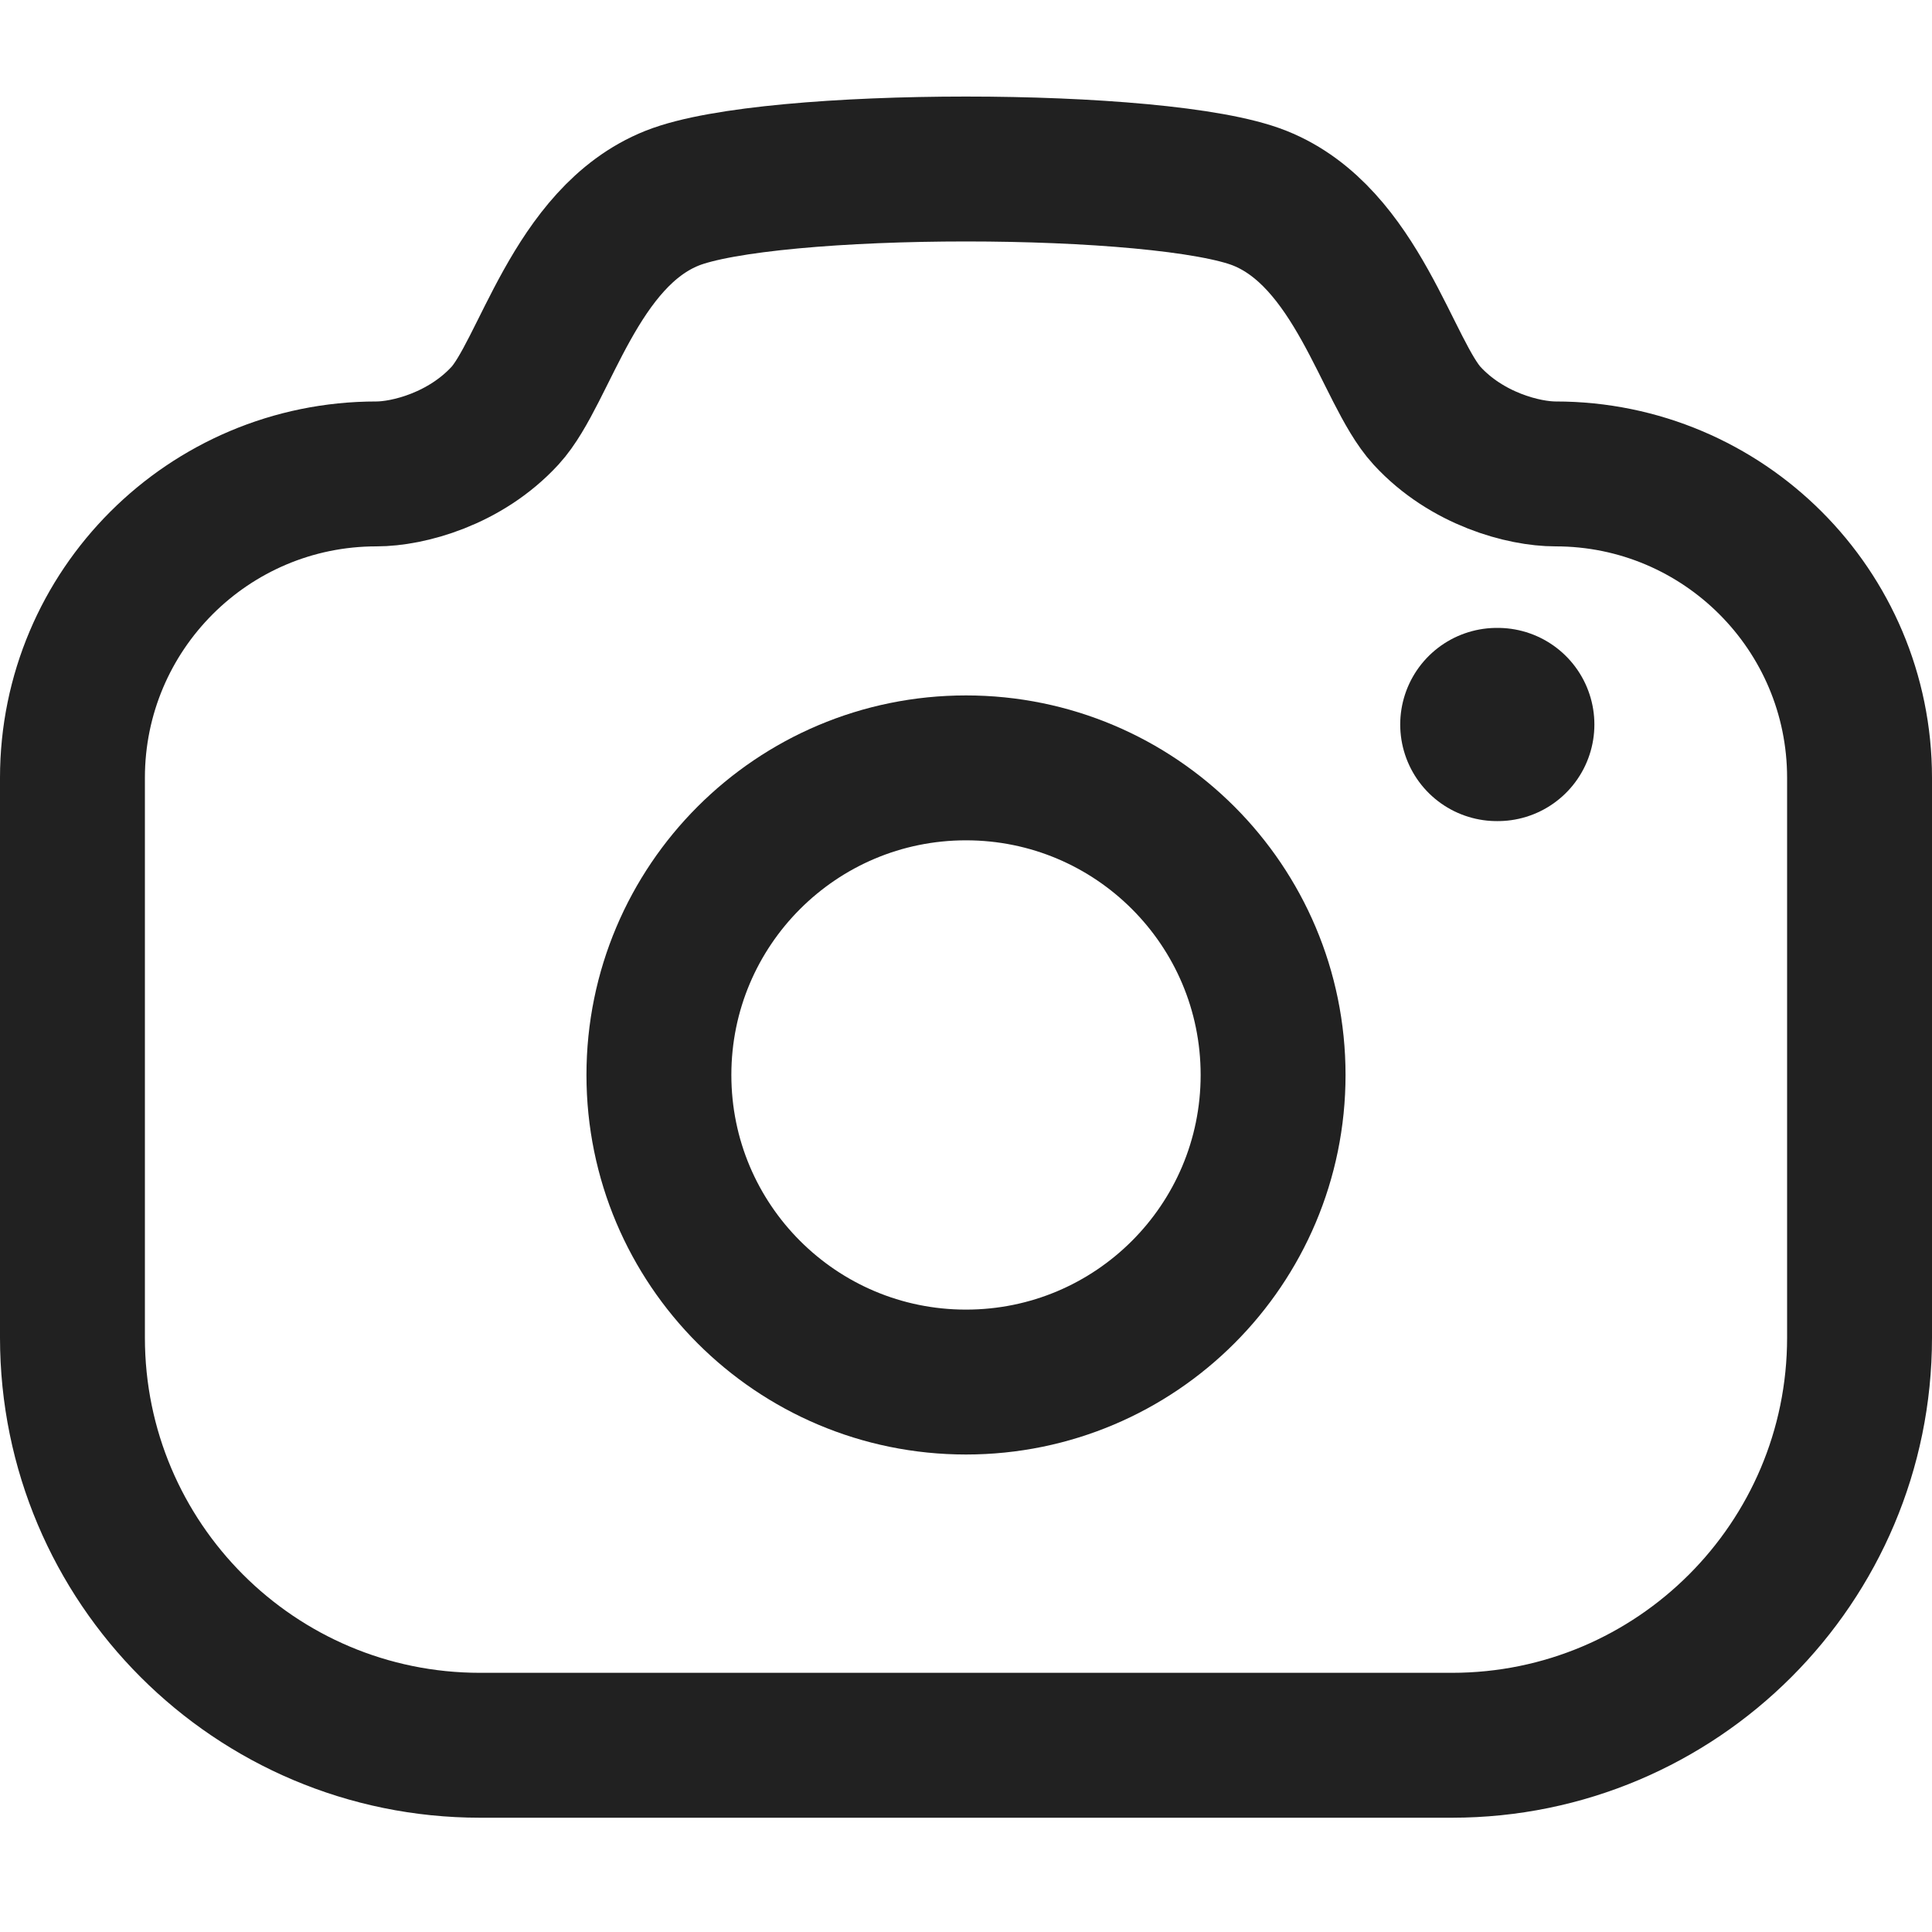
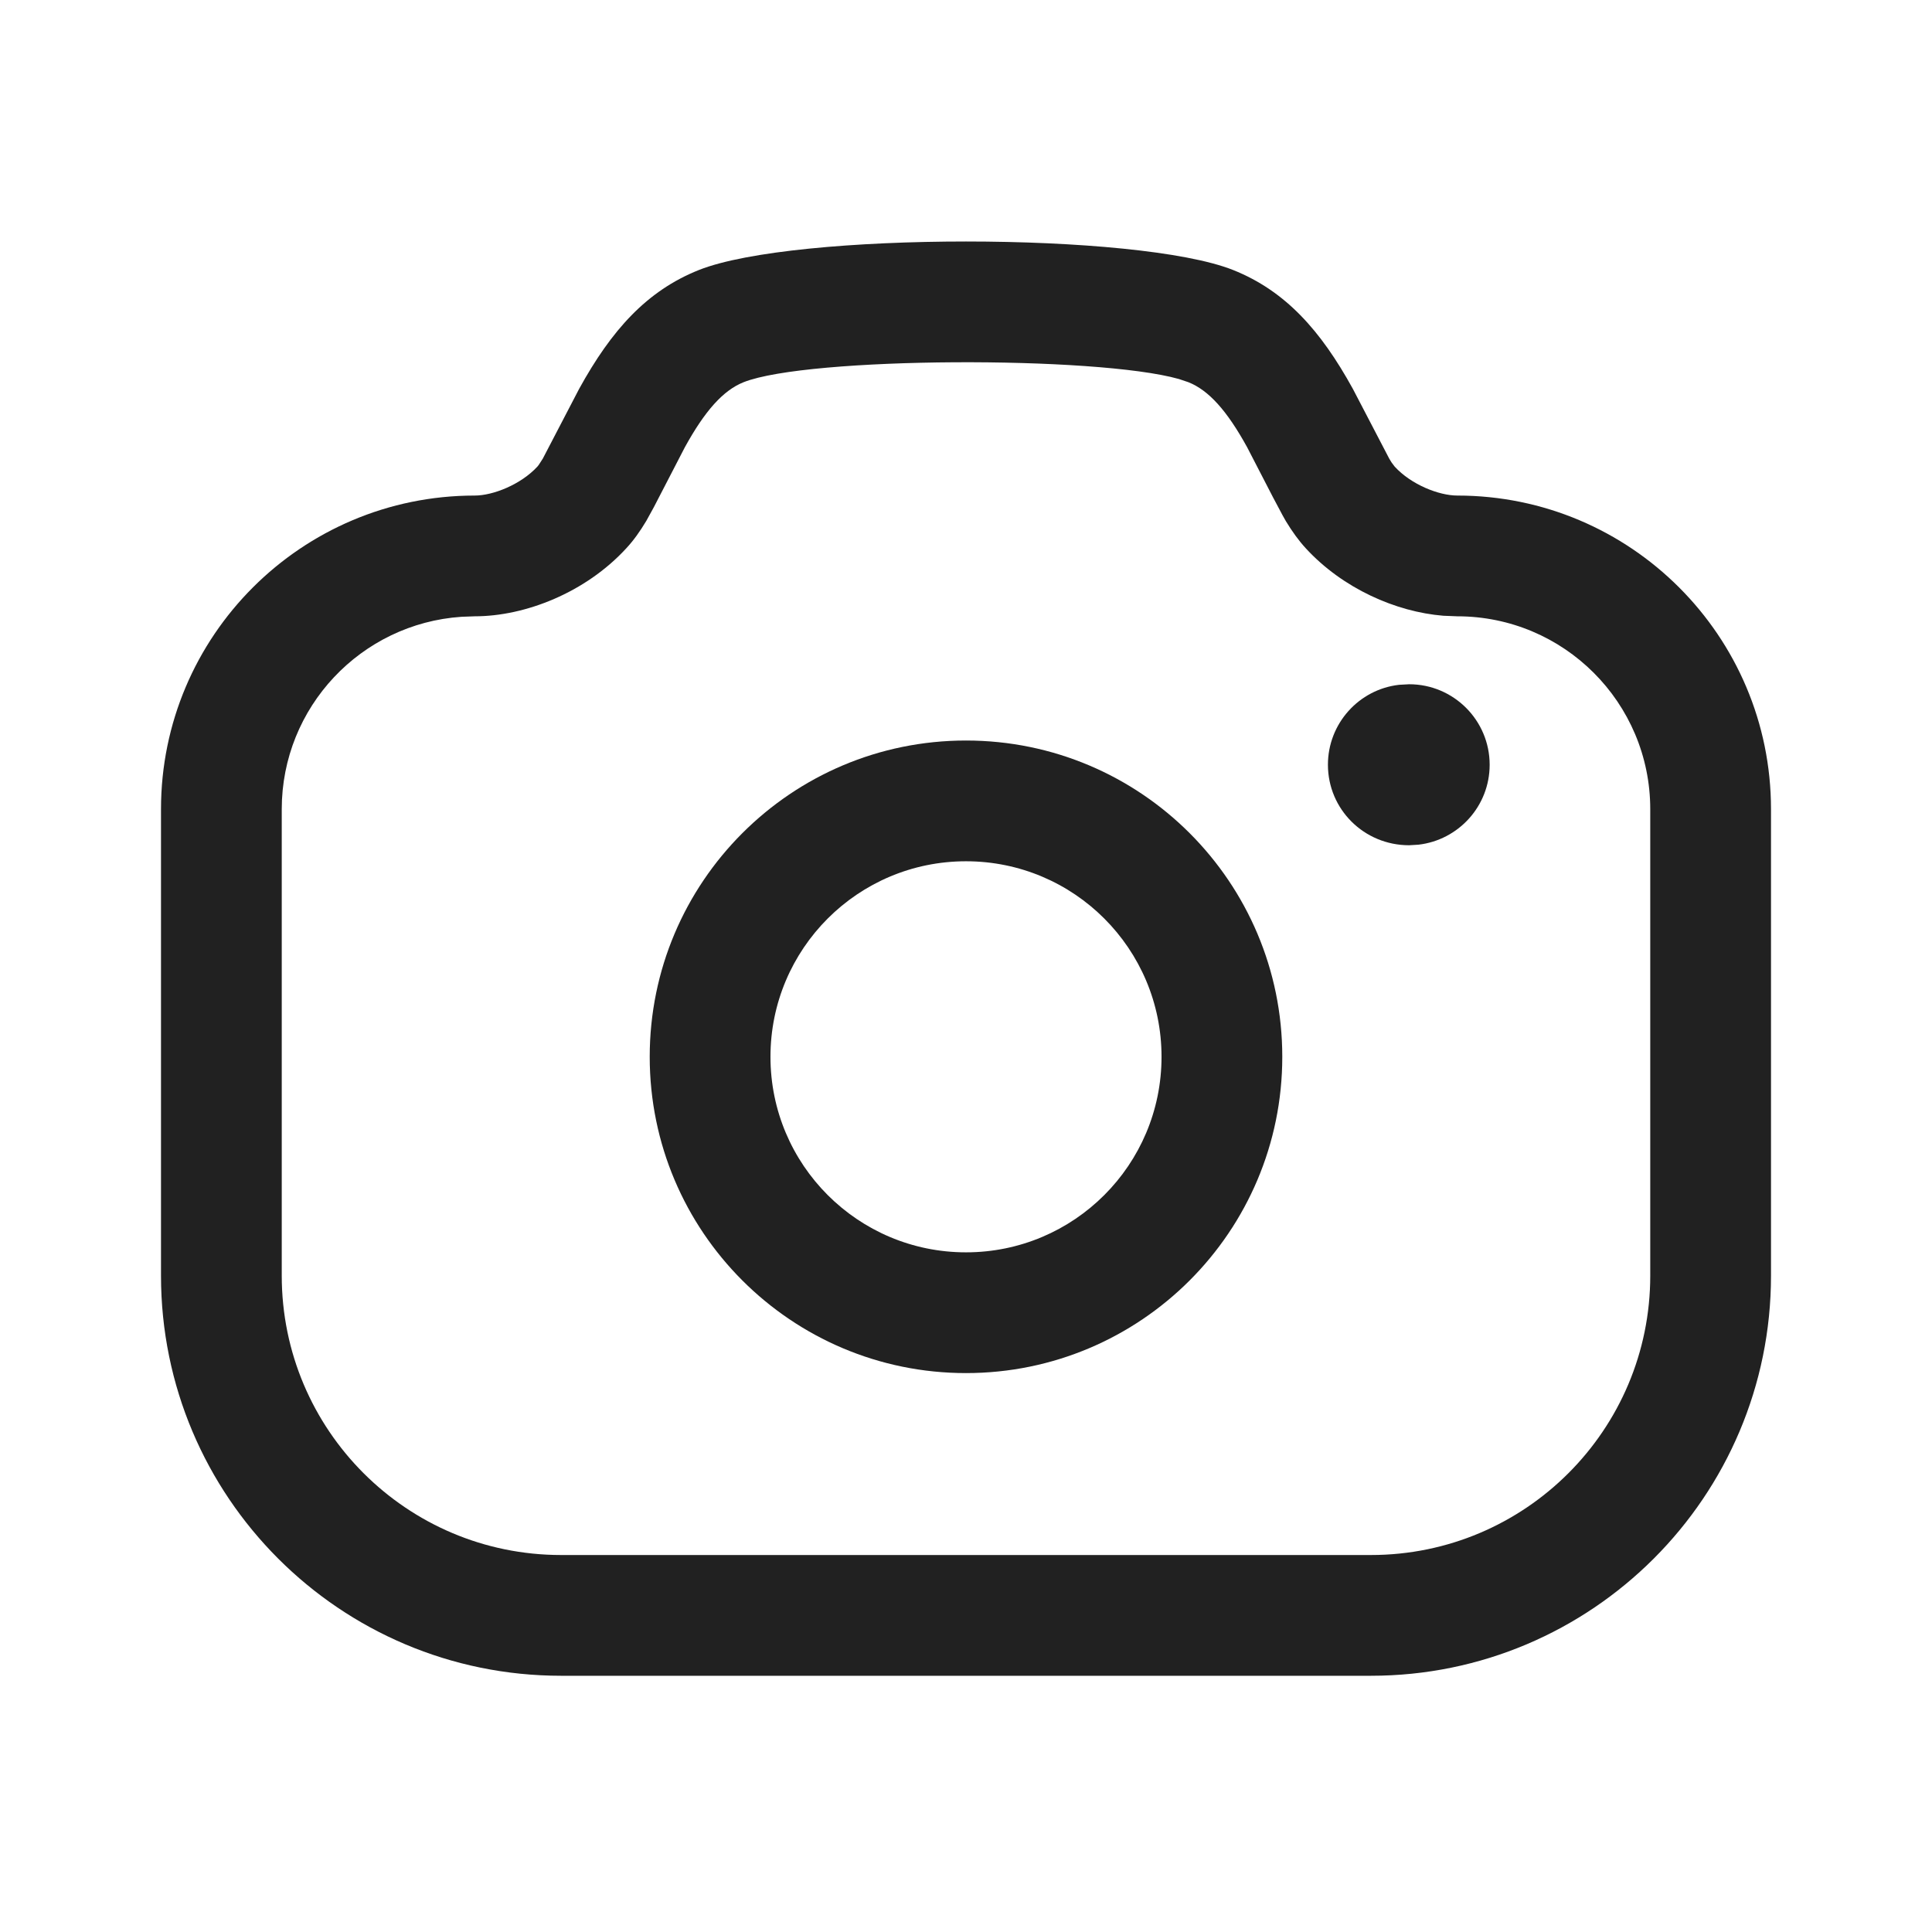
- <svg xmlns="http://www.w3.org/2000/svg" width="24" height="24" viewBox="0 0 20 18" fill="none">
-   <path fill-rule="evenodd" clip-rule="evenodd" d="M13.04 1.051C14.05 1.453 14.359 2.853 14.772 3.303C15.185 3.753 15.776 3.906 16.103 3.906C17.841 3.906 19.25 5.315 19.25 7.052V12.847C19.25 15.177 17.36 17.067 15.03 17.067H4.97C2.639 17.067 0.75 15.177 0.75 12.847V7.052C0.75 5.315 2.159 3.906 3.897 3.906C4.223 3.906 4.814 3.753 5.228 3.303C5.641 2.853 5.949 1.453 6.959 1.051C7.97 0.649 12.03 0.649 13.04 1.051Z" stroke="#212121" stroke-width="1.5" stroke-linecap="round" stroke-linejoin="round" />
-   <path d="M15.495 6.5H15.505" stroke="#212121" stroke-width="2" stroke-linecap="round" stroke-linejoin="round" />
-   <path fill-rule="evenodd" clip-rule="evenodd" d="M13.179 10.128C13.179 8.372 11.756 6.949 10 6.949C8.244 6.949 6.821 8.372 6.821 10.128C6.821 11.884 8.244 13.307 10 13.307C11.756 13.307 13.179 11.884 13.179 10.128Z" stroke="#212121" stroke-width="1.5" stroke-linecap="round" stroke-linejoin="round" />
+ <svg xmlns="http://www.w3.org/2000/svg" width="24" height="24" viewBox="0 0 24 24" fill="none">
+   <g id="Iconly/Light-Outline/Camera">
+     <g id="Camera">
+       <path id="Stroke 1" fill-rule="evenodd" clip-rule="evenodd" d="M7.194 4.831C7.596 4.101 8.033 3.613 8.682 3.354C9.871 2.882 14.13 2.882 15.318 3.354C15.966 3.613 16.404 4.101 16.806 4.831L17.258 5.698C17.268 5.716 17.278 5.731 17.286 5.744L17.325 5.796C17.531 6.021 17.876 6.156 18.103 6.156C20.255 6.156 22 7.901 22 10.052V15.847C22 18.591 19.774 20.817 17.03 20.817H6.97C4.225 20.817 2 18.592 2 15.847V10.052C2 7.901 3.745 6.156 5.897 6.156C6.124 6.156 6.469 6.02 6.676 5.796C6.68 5.792 6.685 5.785 6.692 5.776L6.743 5.697L7.194 4.831ZM15.492 5.555C15.242 5.101 15.016 4.849 14.763 4.748L14.644 4.708C13.614 4.418 10.035 4.431 9.237 4.748C8.984 4.849 8.758 5.101 8.508 5.555L8.123 6.299L8.029 6.47C7.95 6.602 7.871 6.713 7.78 6.811C7.274 7.362 6.524 7.656 5.897 7.656L5.733 7.662C4.486 7.746 3.5 8.784 3.5 10.052V15.847C3.5 17.763 5.054 19.317 6.97 19.317H17.03C18.946 19.317 20.5 17.763 20.5 15.847V10.052C20.5 8.729 19.427 7.656 18.103 7.656L17.929 7.649C17.341 7.601 16.68 7.311 16.22 6.81C16.131 6.713 16.052 6.603 15.973 6.473C15.962 6.454 15.948 6.429 15.932 6.4L15.816 6.182L15.492 5.555Z" fill="#212121" />
+       <path id="Stroke 13" d="M17.505 8.5C18.057 8.5 18.505 8.948 18.505 9.5C18.505 10.013 18.119 10.435 17.621 10.493L17.505 10.5C16.943 10.5 16.496 10.052 16.496 9.5C16.496 8.987 16.882 8.564 17.379 8.507L17.505 8.5Z" fill="#212121" />
+       <path id="Stroke 5" fill-rule="evenodd" clip-rule="evenodd" d="M8.071 13.128C8.071 10.958 9.83 9.199 12 9.199C14.17 9.199 15.929 10.958 15.929 13.128C15.929 15.298 14.17 17.057 12 17.057C9.83 17.057 8.071 15.298 8.071 13.128ZM14.429 13.128C14.429 11.786 13.342 10.699 12 10.699C10.658 10.699 9.571 11.786 9.571 13.128C9.571 14.47 10.658 15.557 12 15.557C13.342 15.557 14.429 14.47 14.429 13.128Z" fill="#212121" />
+     </g>
+   </g>
</svg>
